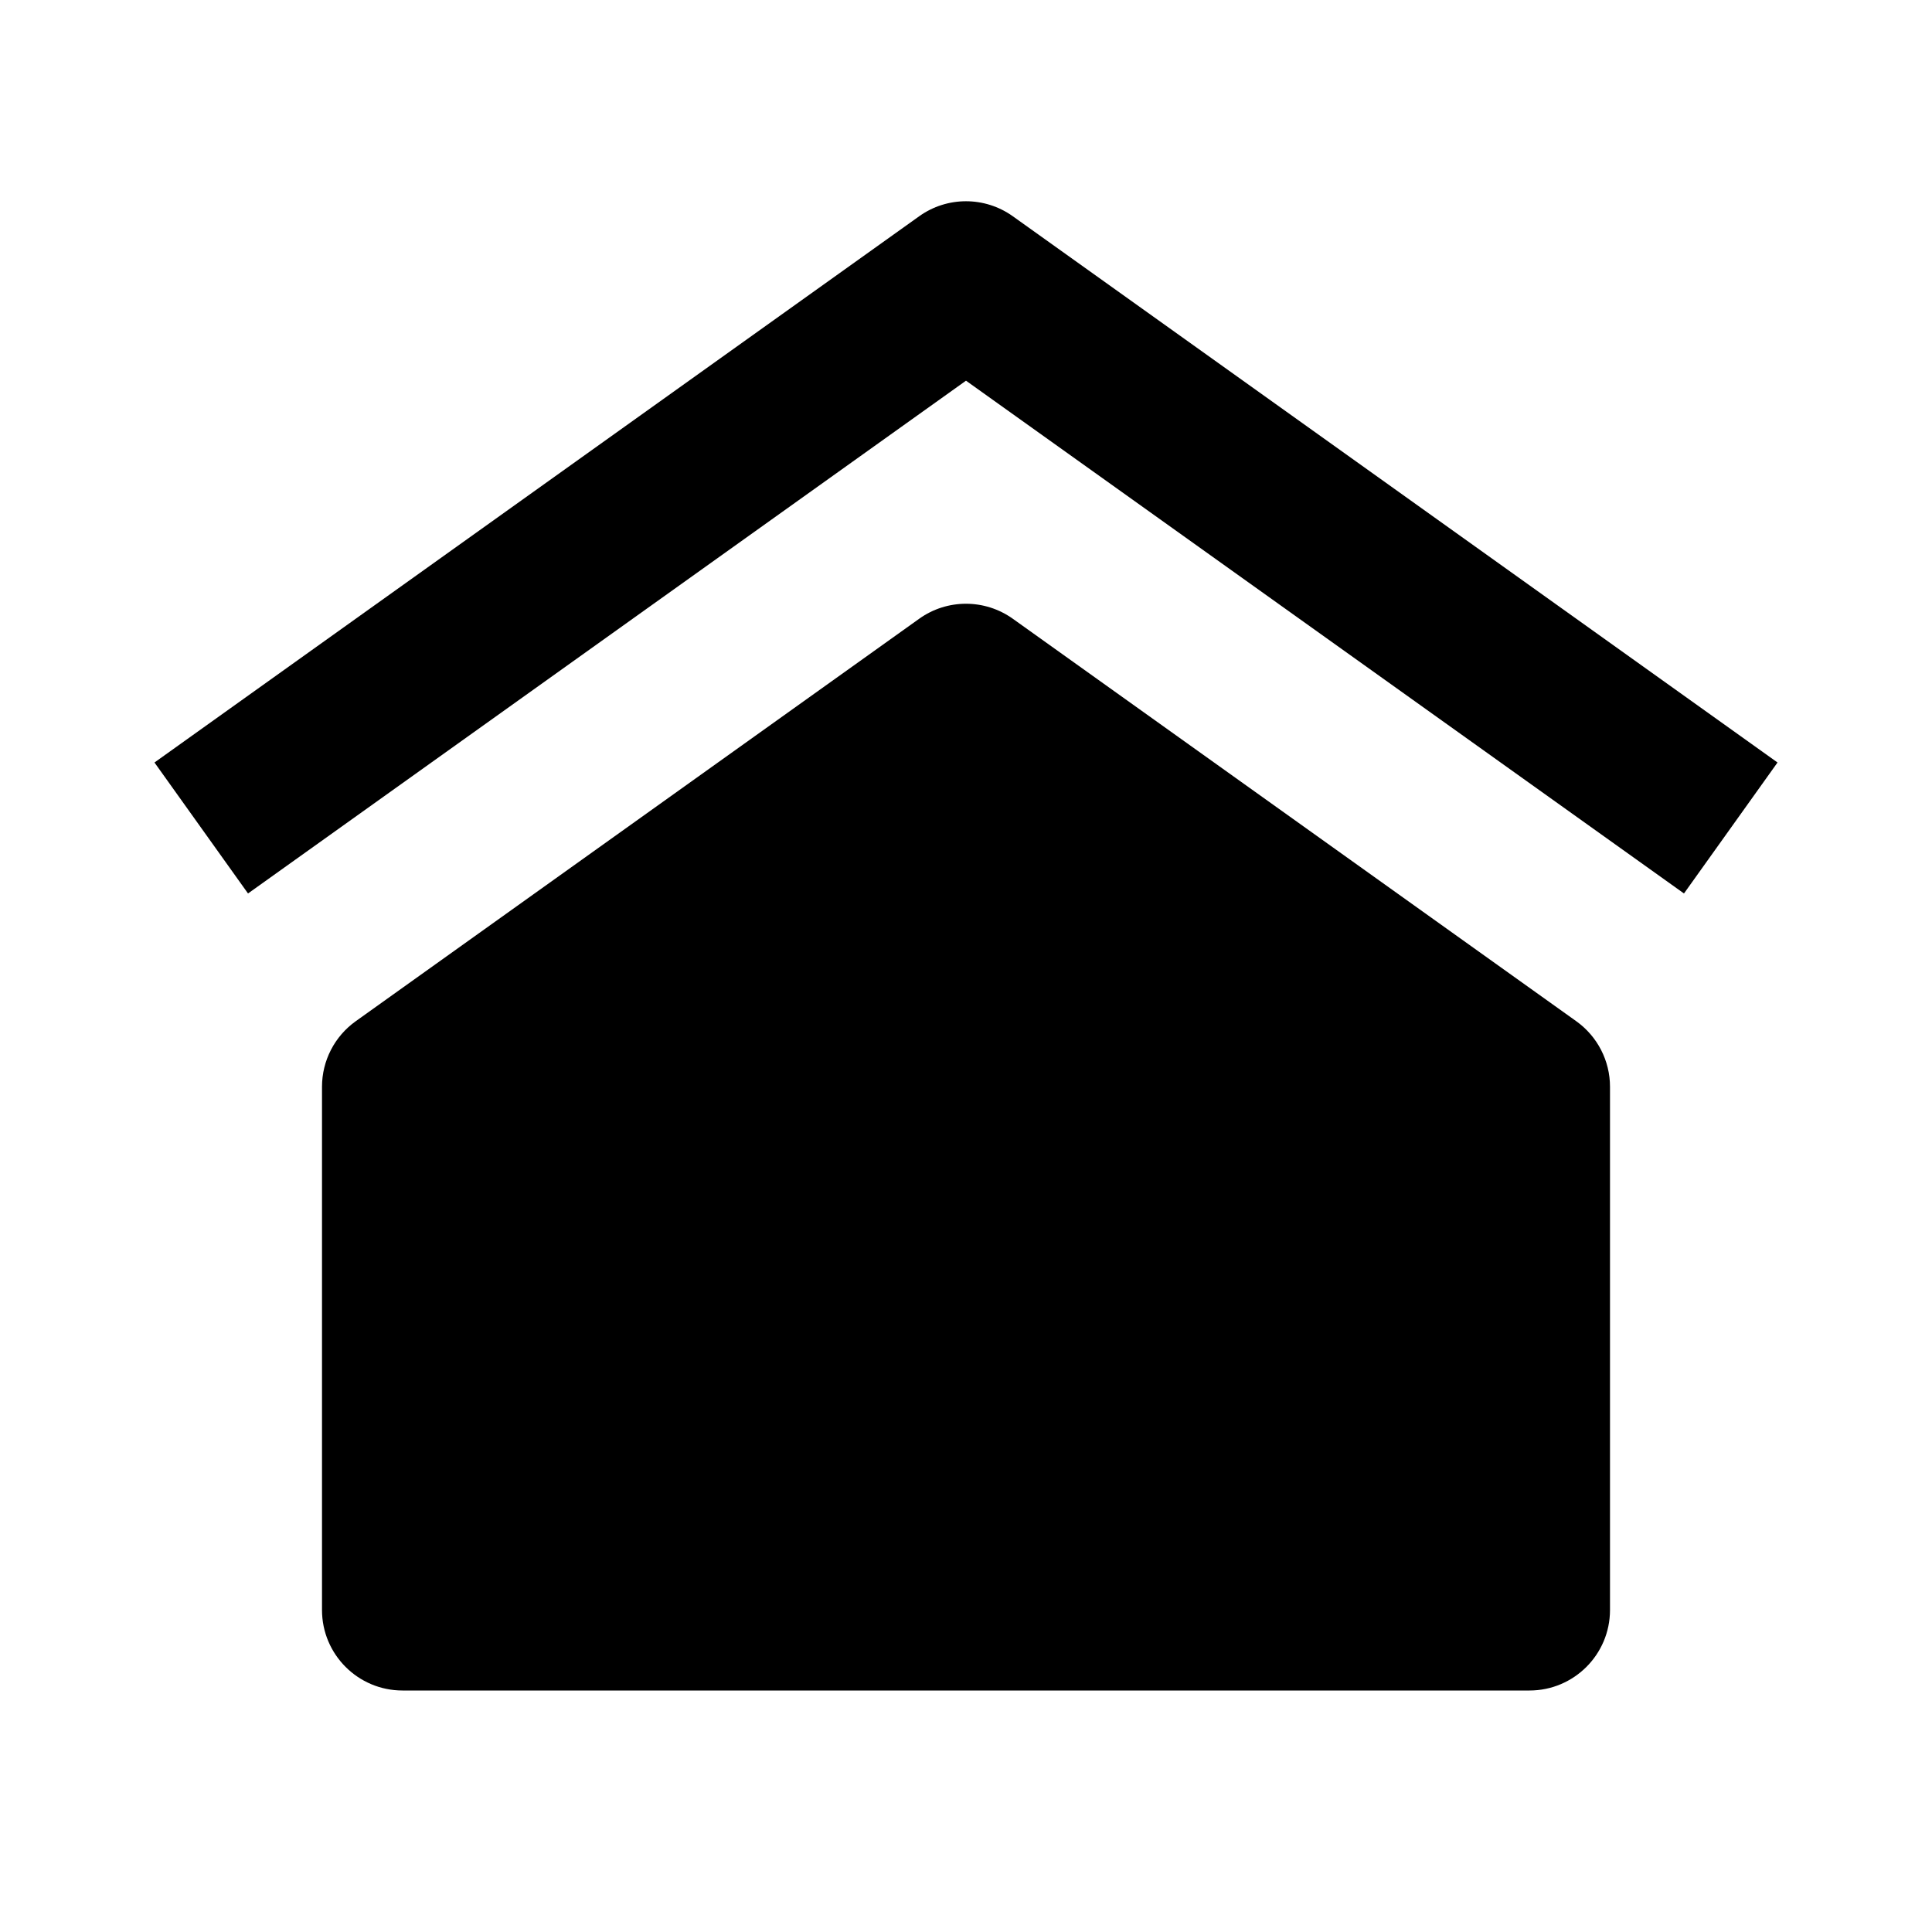
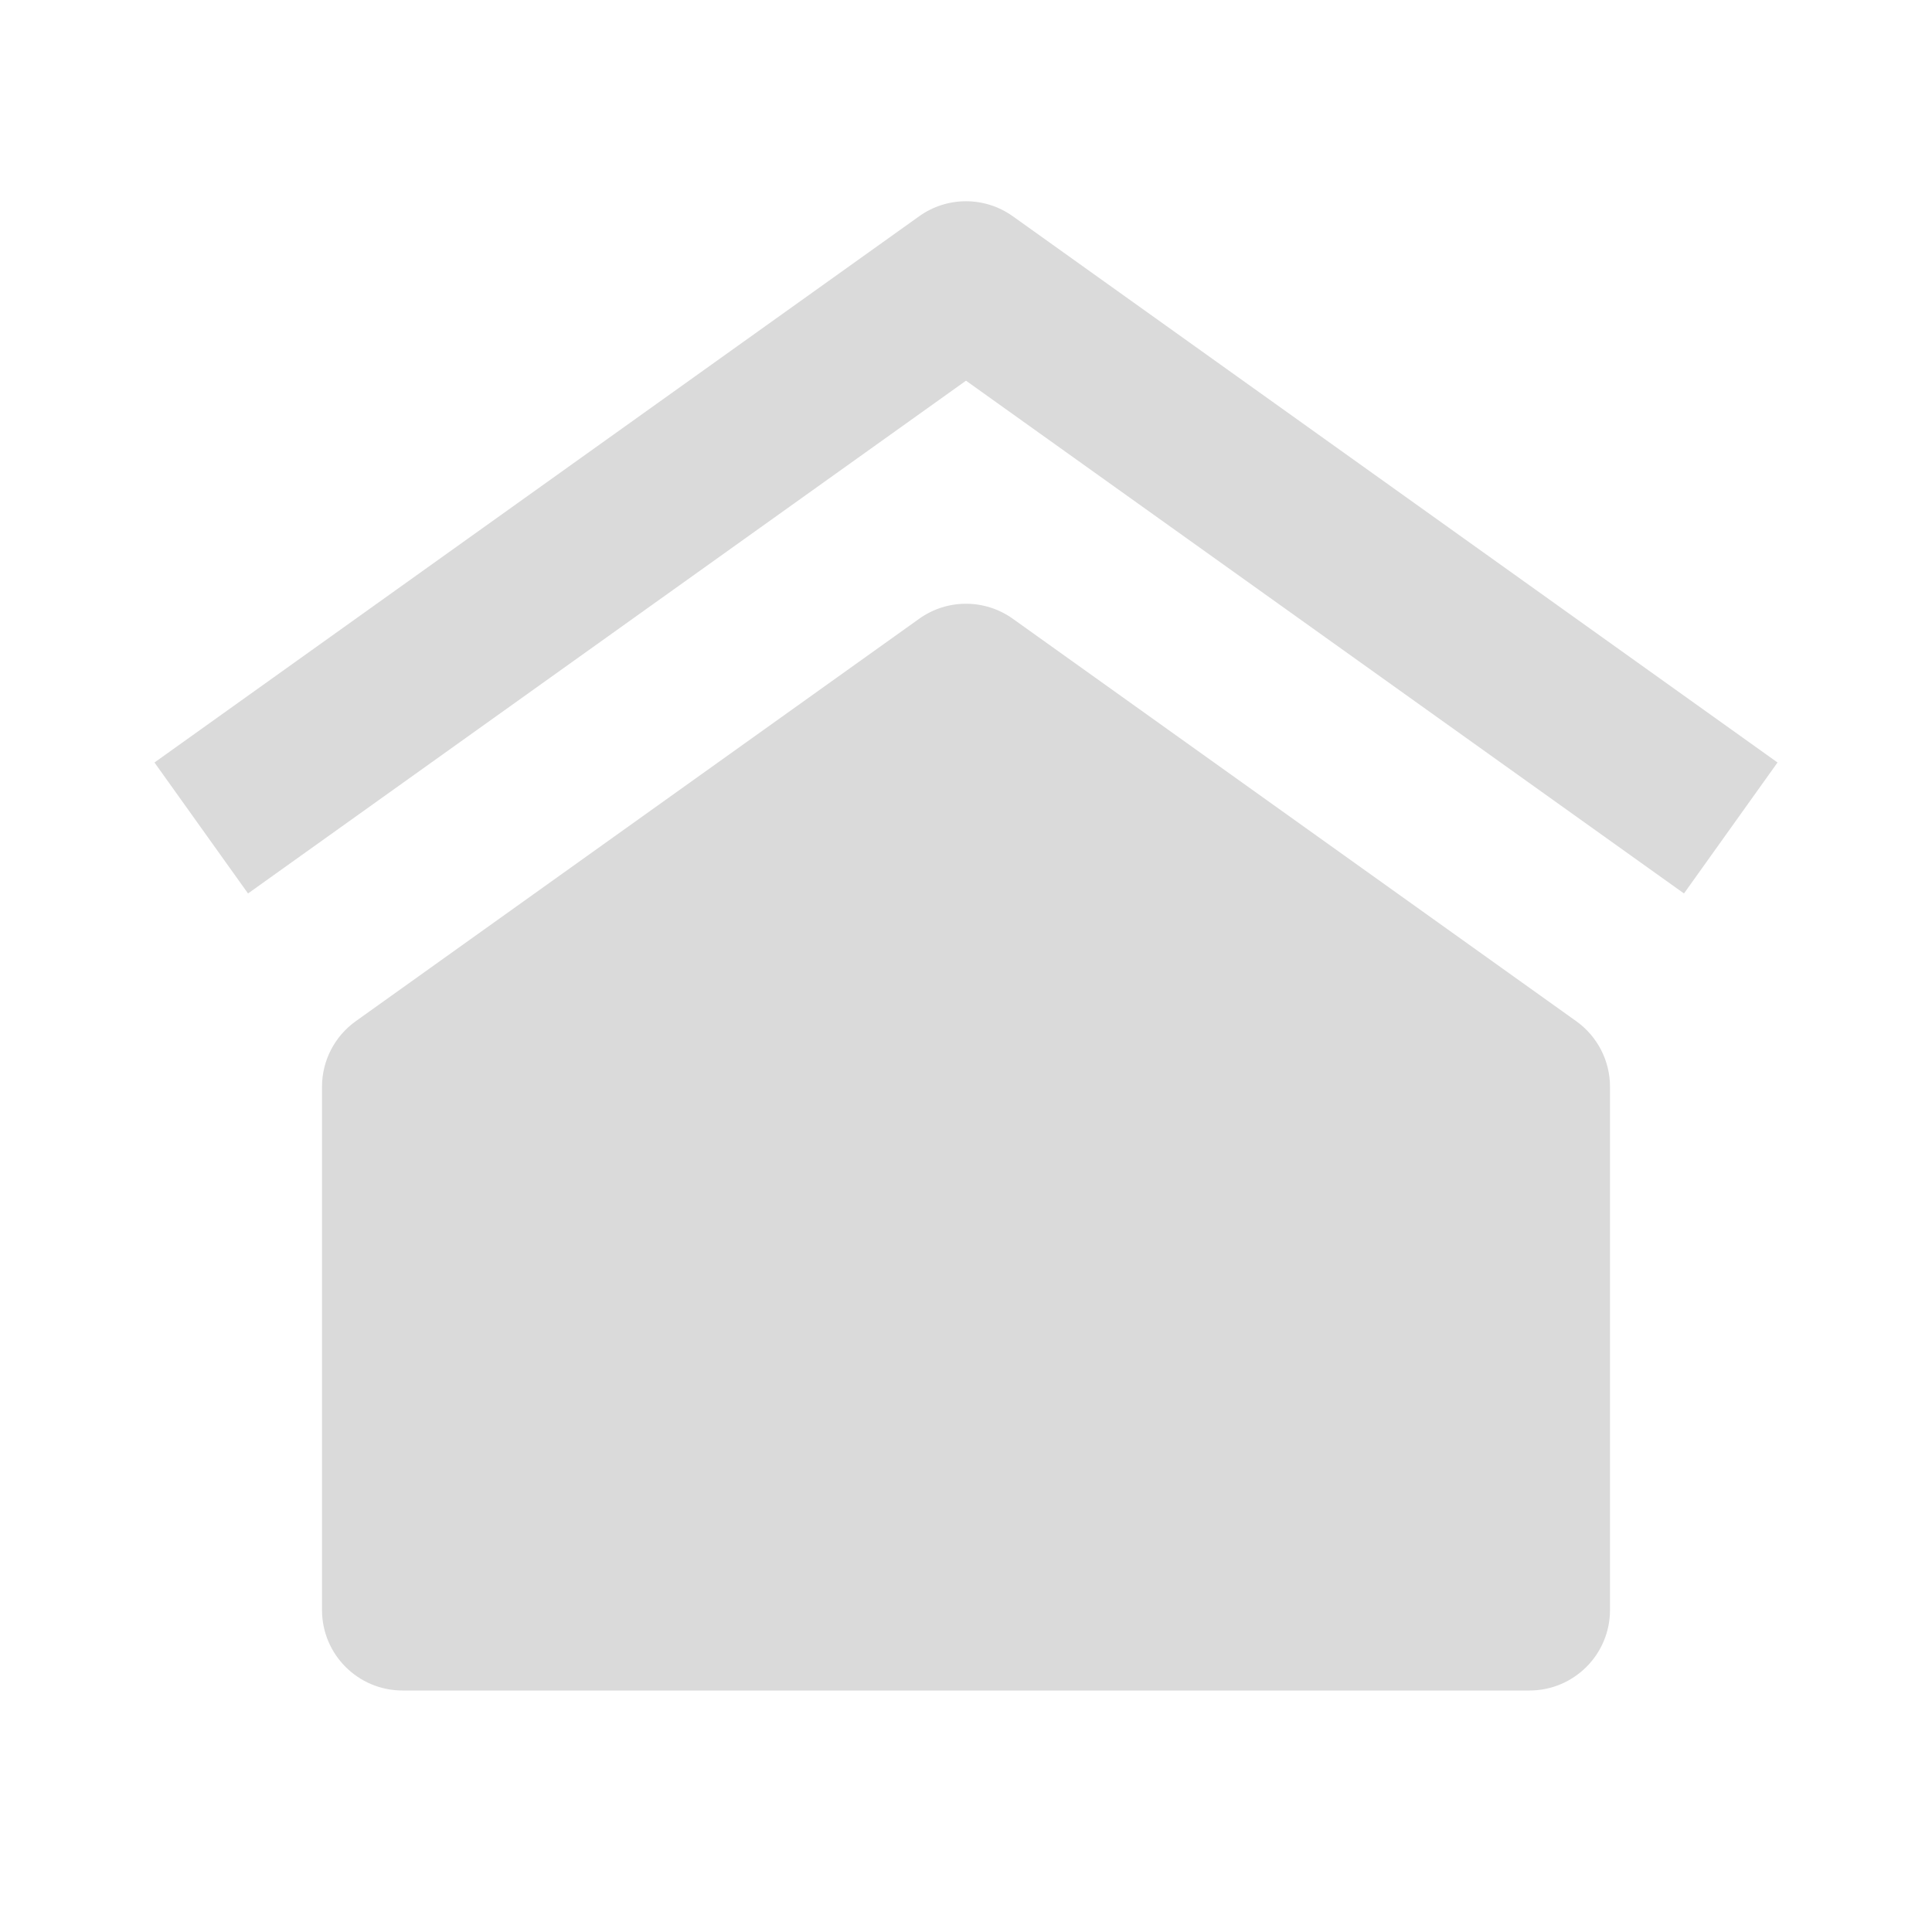
<svg xmlns="http://www.w3.org/2000/svg" viewBox="0 0 24 24" fill="currentColor">
-   <path d="M12.581 2.686C12.233 2.438 11.766 2.438 11.419 2.686L1.919 9.472L3.081 11.099L12 4.729L20.919 11.099L22.081 9.472L12.581 2.686ZM19.581 12.686L12.581 7.686C12.233 7.438 11.766 7.438 11.419 7.686L4.419 12.686C4.156 12.874 4 13.177 4 13.5V20C4 20.552 4.448 21 5 21H19C19.552 21 20 20.552 20 20V13.5C20 13.177 19.844 12.874 19.581 12.686Z" />
+   <path fill="#DADADA" d="M12.581 2.686C12.233 2.438 11.766 2.438 11.419 2.686L1.919 9.472L3.081 11.099L12 4.729L20.919 11.099L22.081 9.472L12.581 2.686ZM19.581 12.686L12.581 7.686C12.233 7.438 11.766 7.438 11.419 7.686L4.419 12.686C4.156 12.874 4 13.177 4 13.5V20C4 20.552 4.448 21 5 21H19C19.552 21 20 20.552 20 20V13.5C20 13.177 19.844 12.874 19.581 12.686Z" />
</svg>
